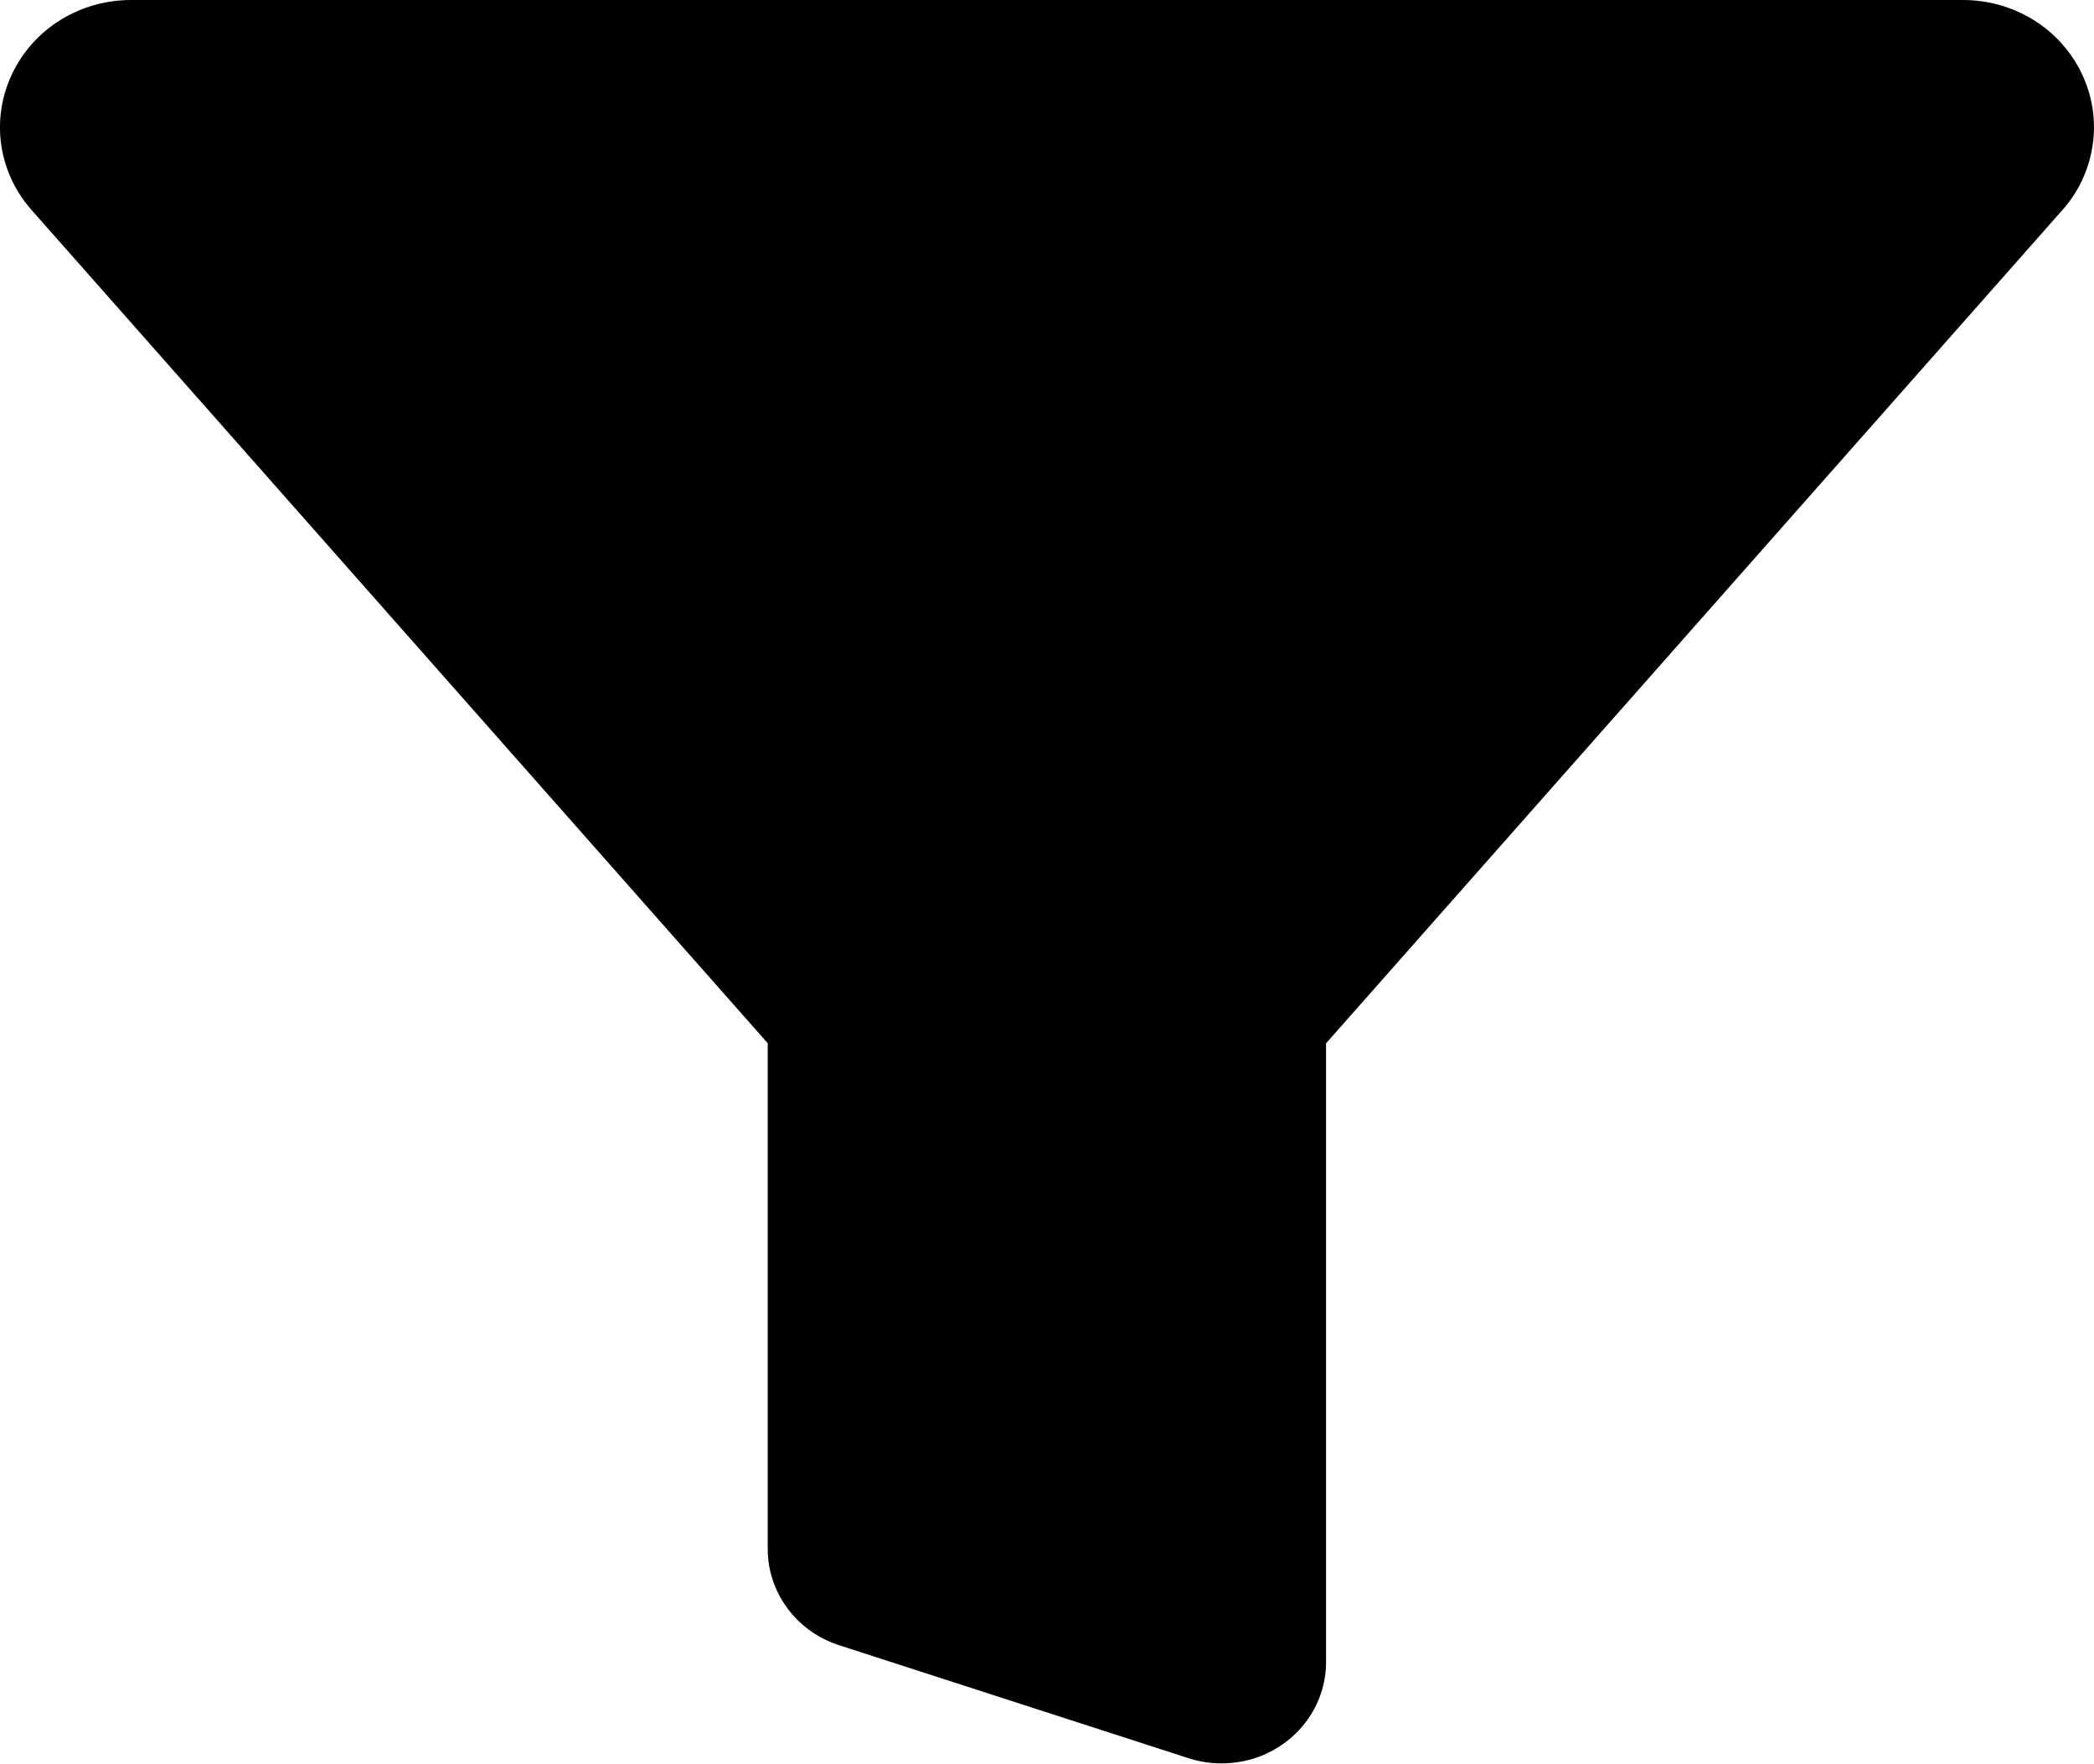
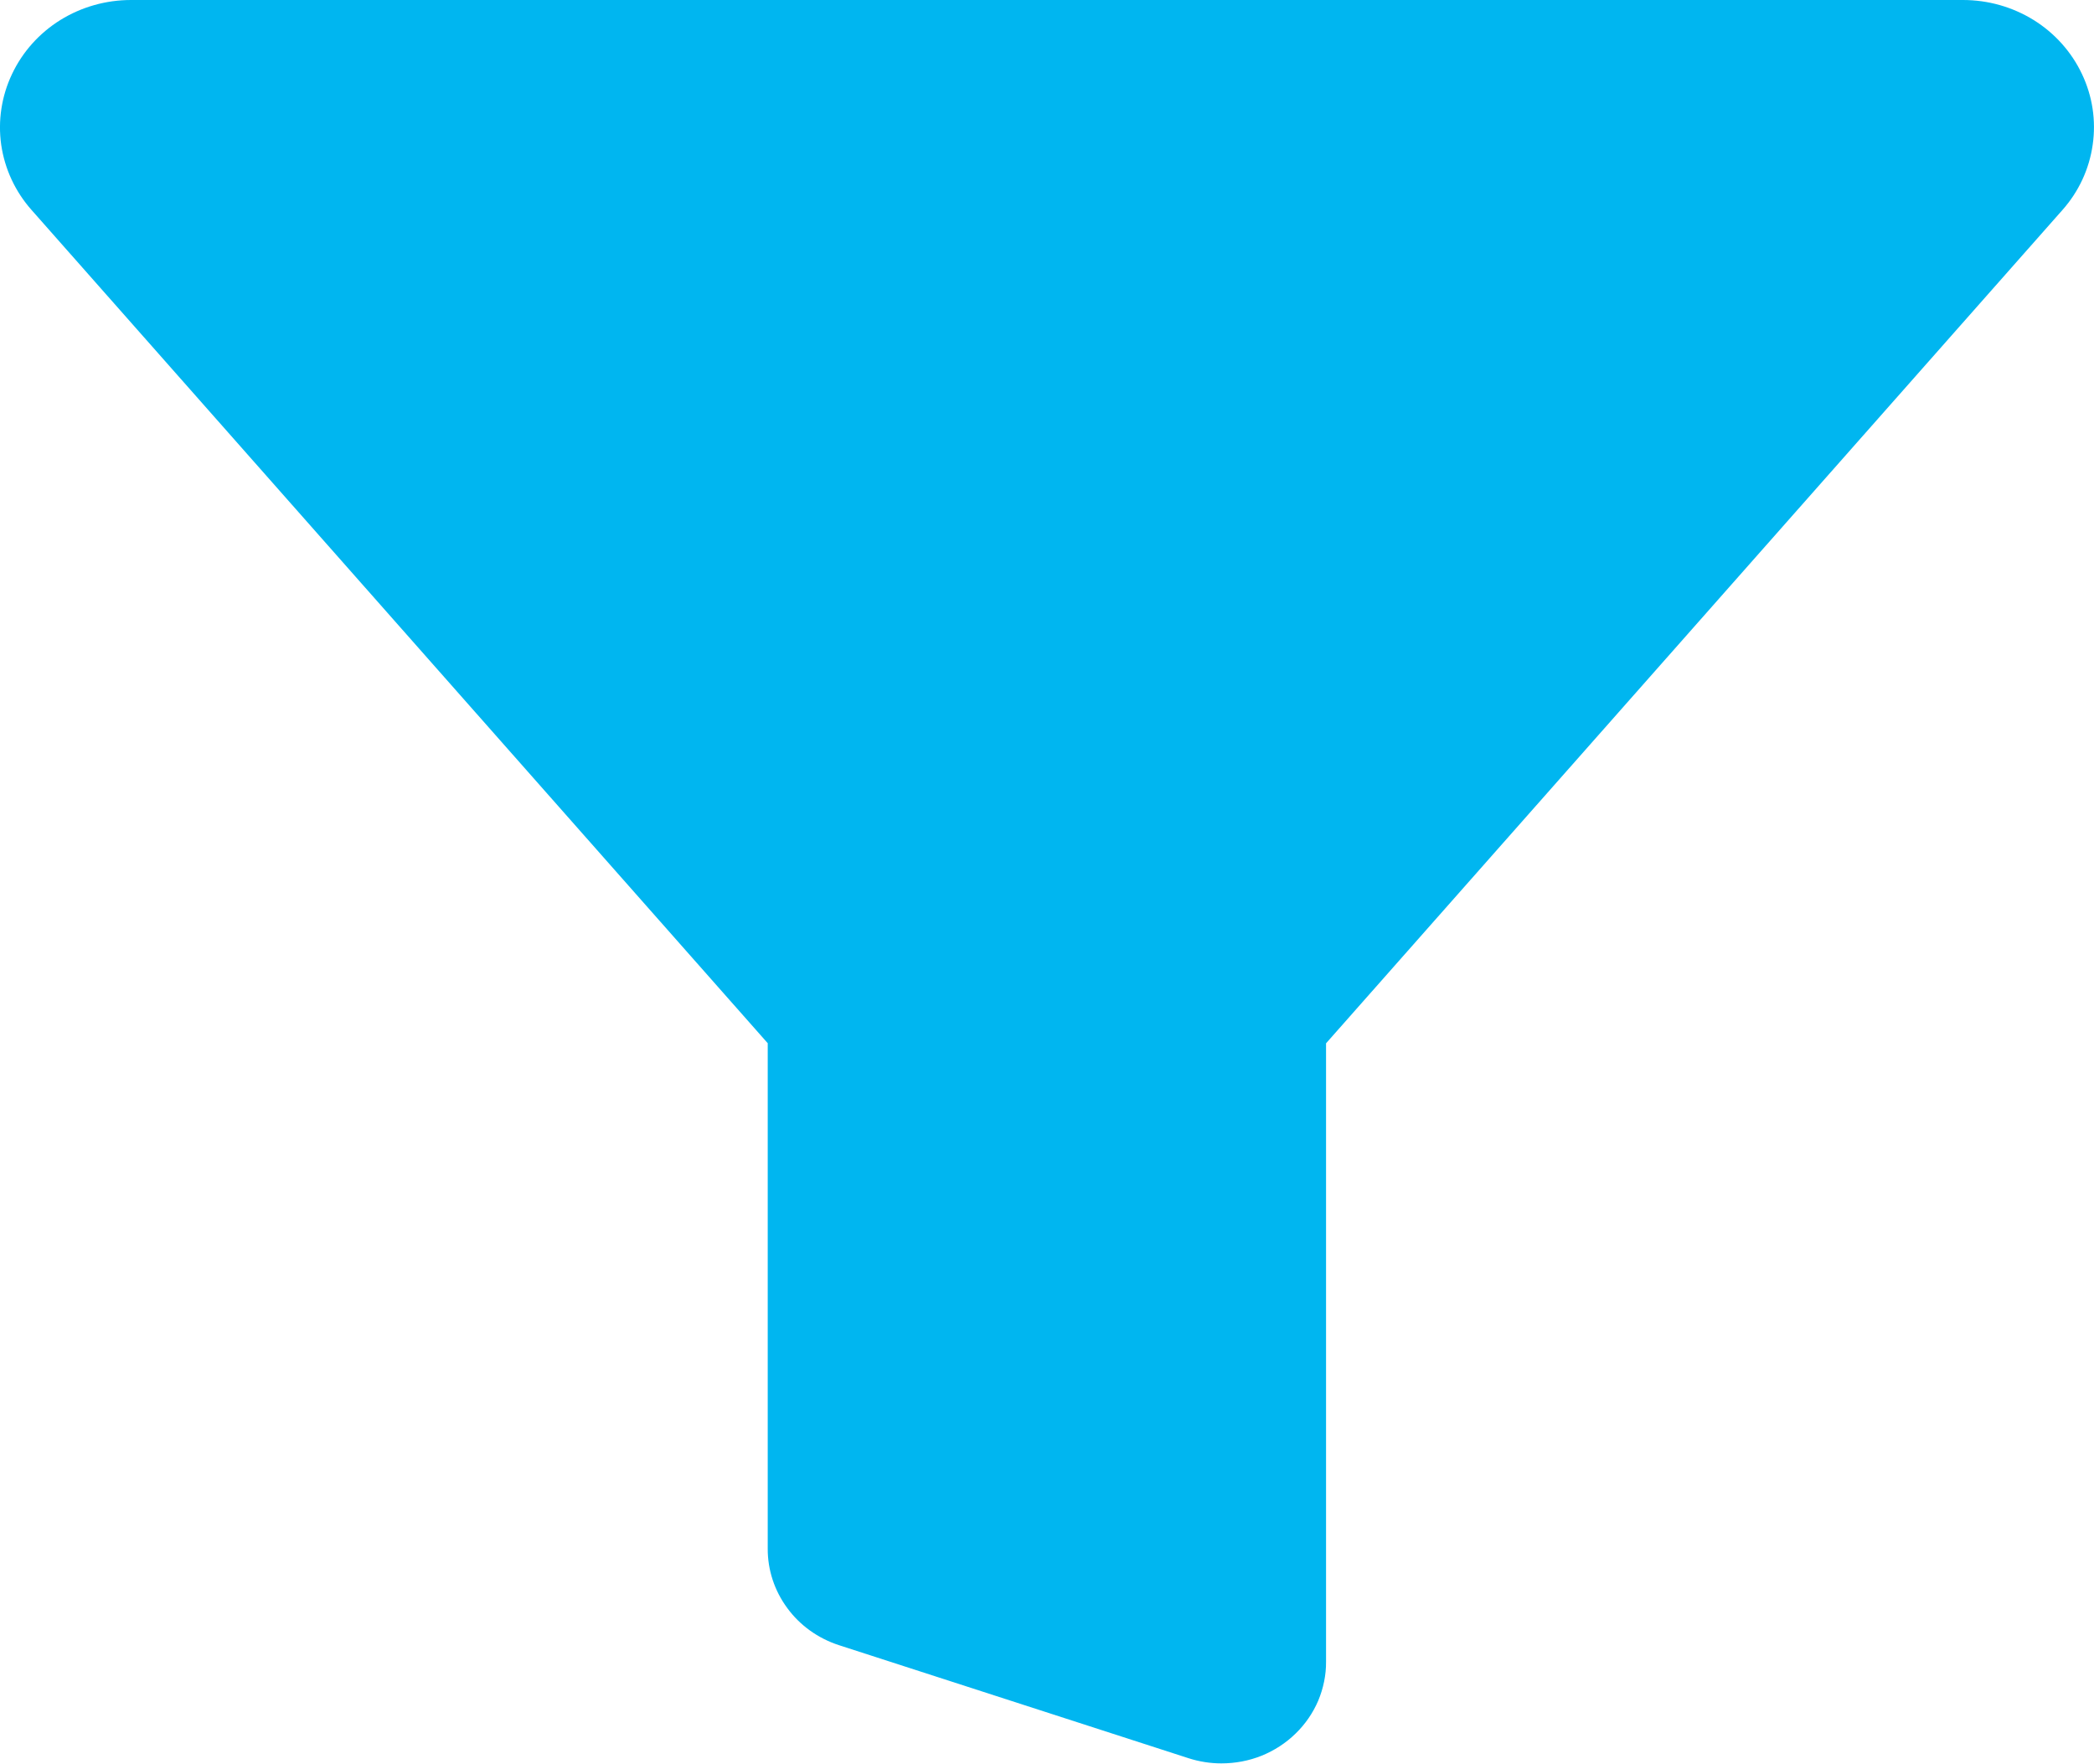
<svg xmlns="http://www.w3.org/2000/svg" width="19" height="16" viewBox="0 0 19 16" fill="none">
-   <path d="M11.082 16C10.981 16 10.88 15.984 10.784 15.953L7.611 14.927C7.422 14.865 7.258 14.748 7.143 14.59C7.027 14.433 6.965 14.244 6.966 14.051V9.466C6.965 9.464 6.964 9.462 6.962 9.461L0.286 1.905C0.138 1.738 0.043 1.533 0.011 1.314C-0.02 1.095 0.014 0.872 0.109 0.672C0.204 0.471 0.356 0.301 0.547 0.182C0.739 0.063 0.961 -0 1.189 4.42154e-07H17.811C18.039 -0 18.261 0.063 18.453 0.182C18.644 0.301 18.796 0.471 18.891 0.672C18.986 0.872 19.02 1.095 18.988 1.314C18.957 1.533 18.862 1.738 18.714 1.905L12.036 9.462C12.034 9.463 12.033 9.465 12.032 9.467V15.077C12.033 15.198 12.008 15.318 11.961 15.431C11.913 15.543 11.843 15.645 11.755 15.73C11.667 15.816 11.562 15.884 11.446 15.931C11.331 15.977 11.207 16 11.082 16Z" fill="black" />
+   <path d="M11.082 16C10.981 16 10.88 15.984 10.784 15.953L7.611 14.927C7.422 14.865 7.258 14.748 7.143 14.59C7.027 14.433 6.965 14.244 6.966 14.051V9.466C6.965 9.464 6.964 9.462 6.962 9.461L0.286 1.905C0.138 1.738 0.043 1.533 0.011 1.314C-0.02 1.095 0.014 0.872 0.109 0.672C0.204 0.471 0.356 0.301 0.547 0.182C0.739 0.063 0.961 -0 1.189 4.42154e-07H17.811C18.039 -0 18.261 0.063 18.453 0.182C18.644 0.301 18.796 0.471 18.891 0.672C18.986 0.872 19.02 1.095 18.988 1.314C18.957 1.533 18.862 1.738 18.714 1.905L12.036 9.462C12.034 9.463 12.033 9.465 12.032 9.467V15.077C12.033 15.198 12.008 15.318 11.961 15.431C11.913 15.543 11.843 15.645 11.755 15.73C11.667 15.816 11.562 15.884 11.446 15.931C11.331 15.977 11.207 16 11.082 16Z" fill="#00b6f0" />
</svg>
